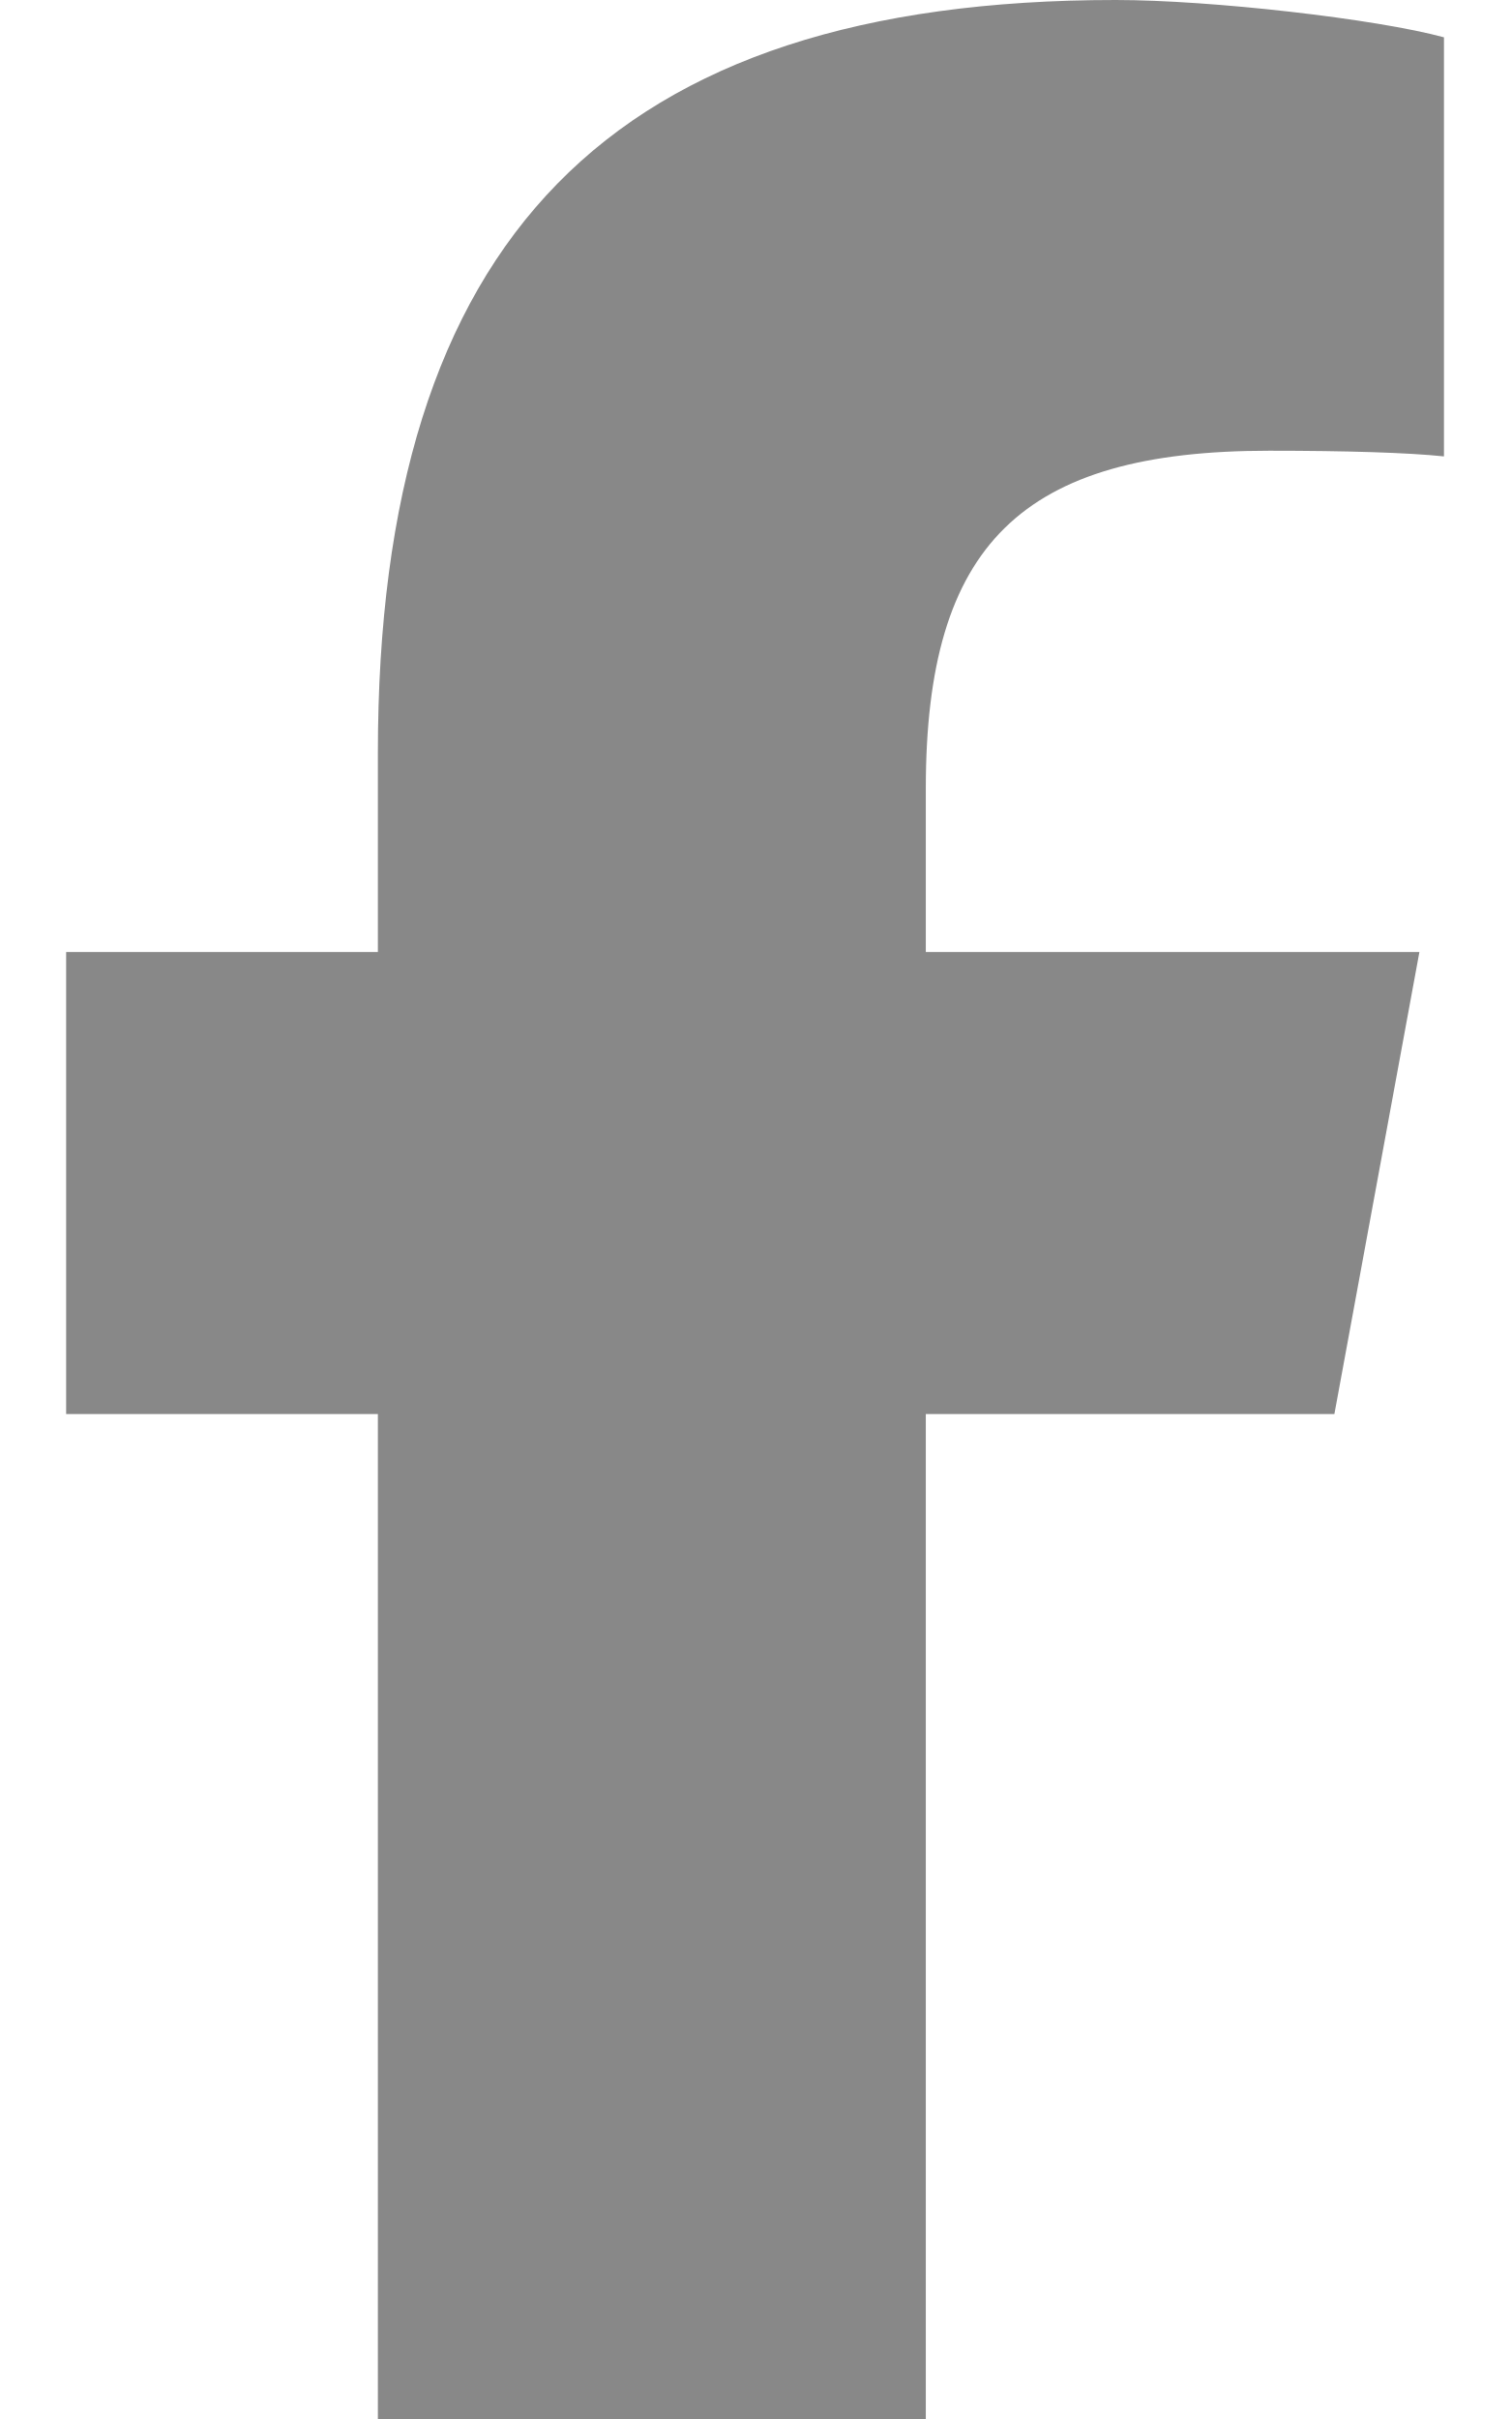
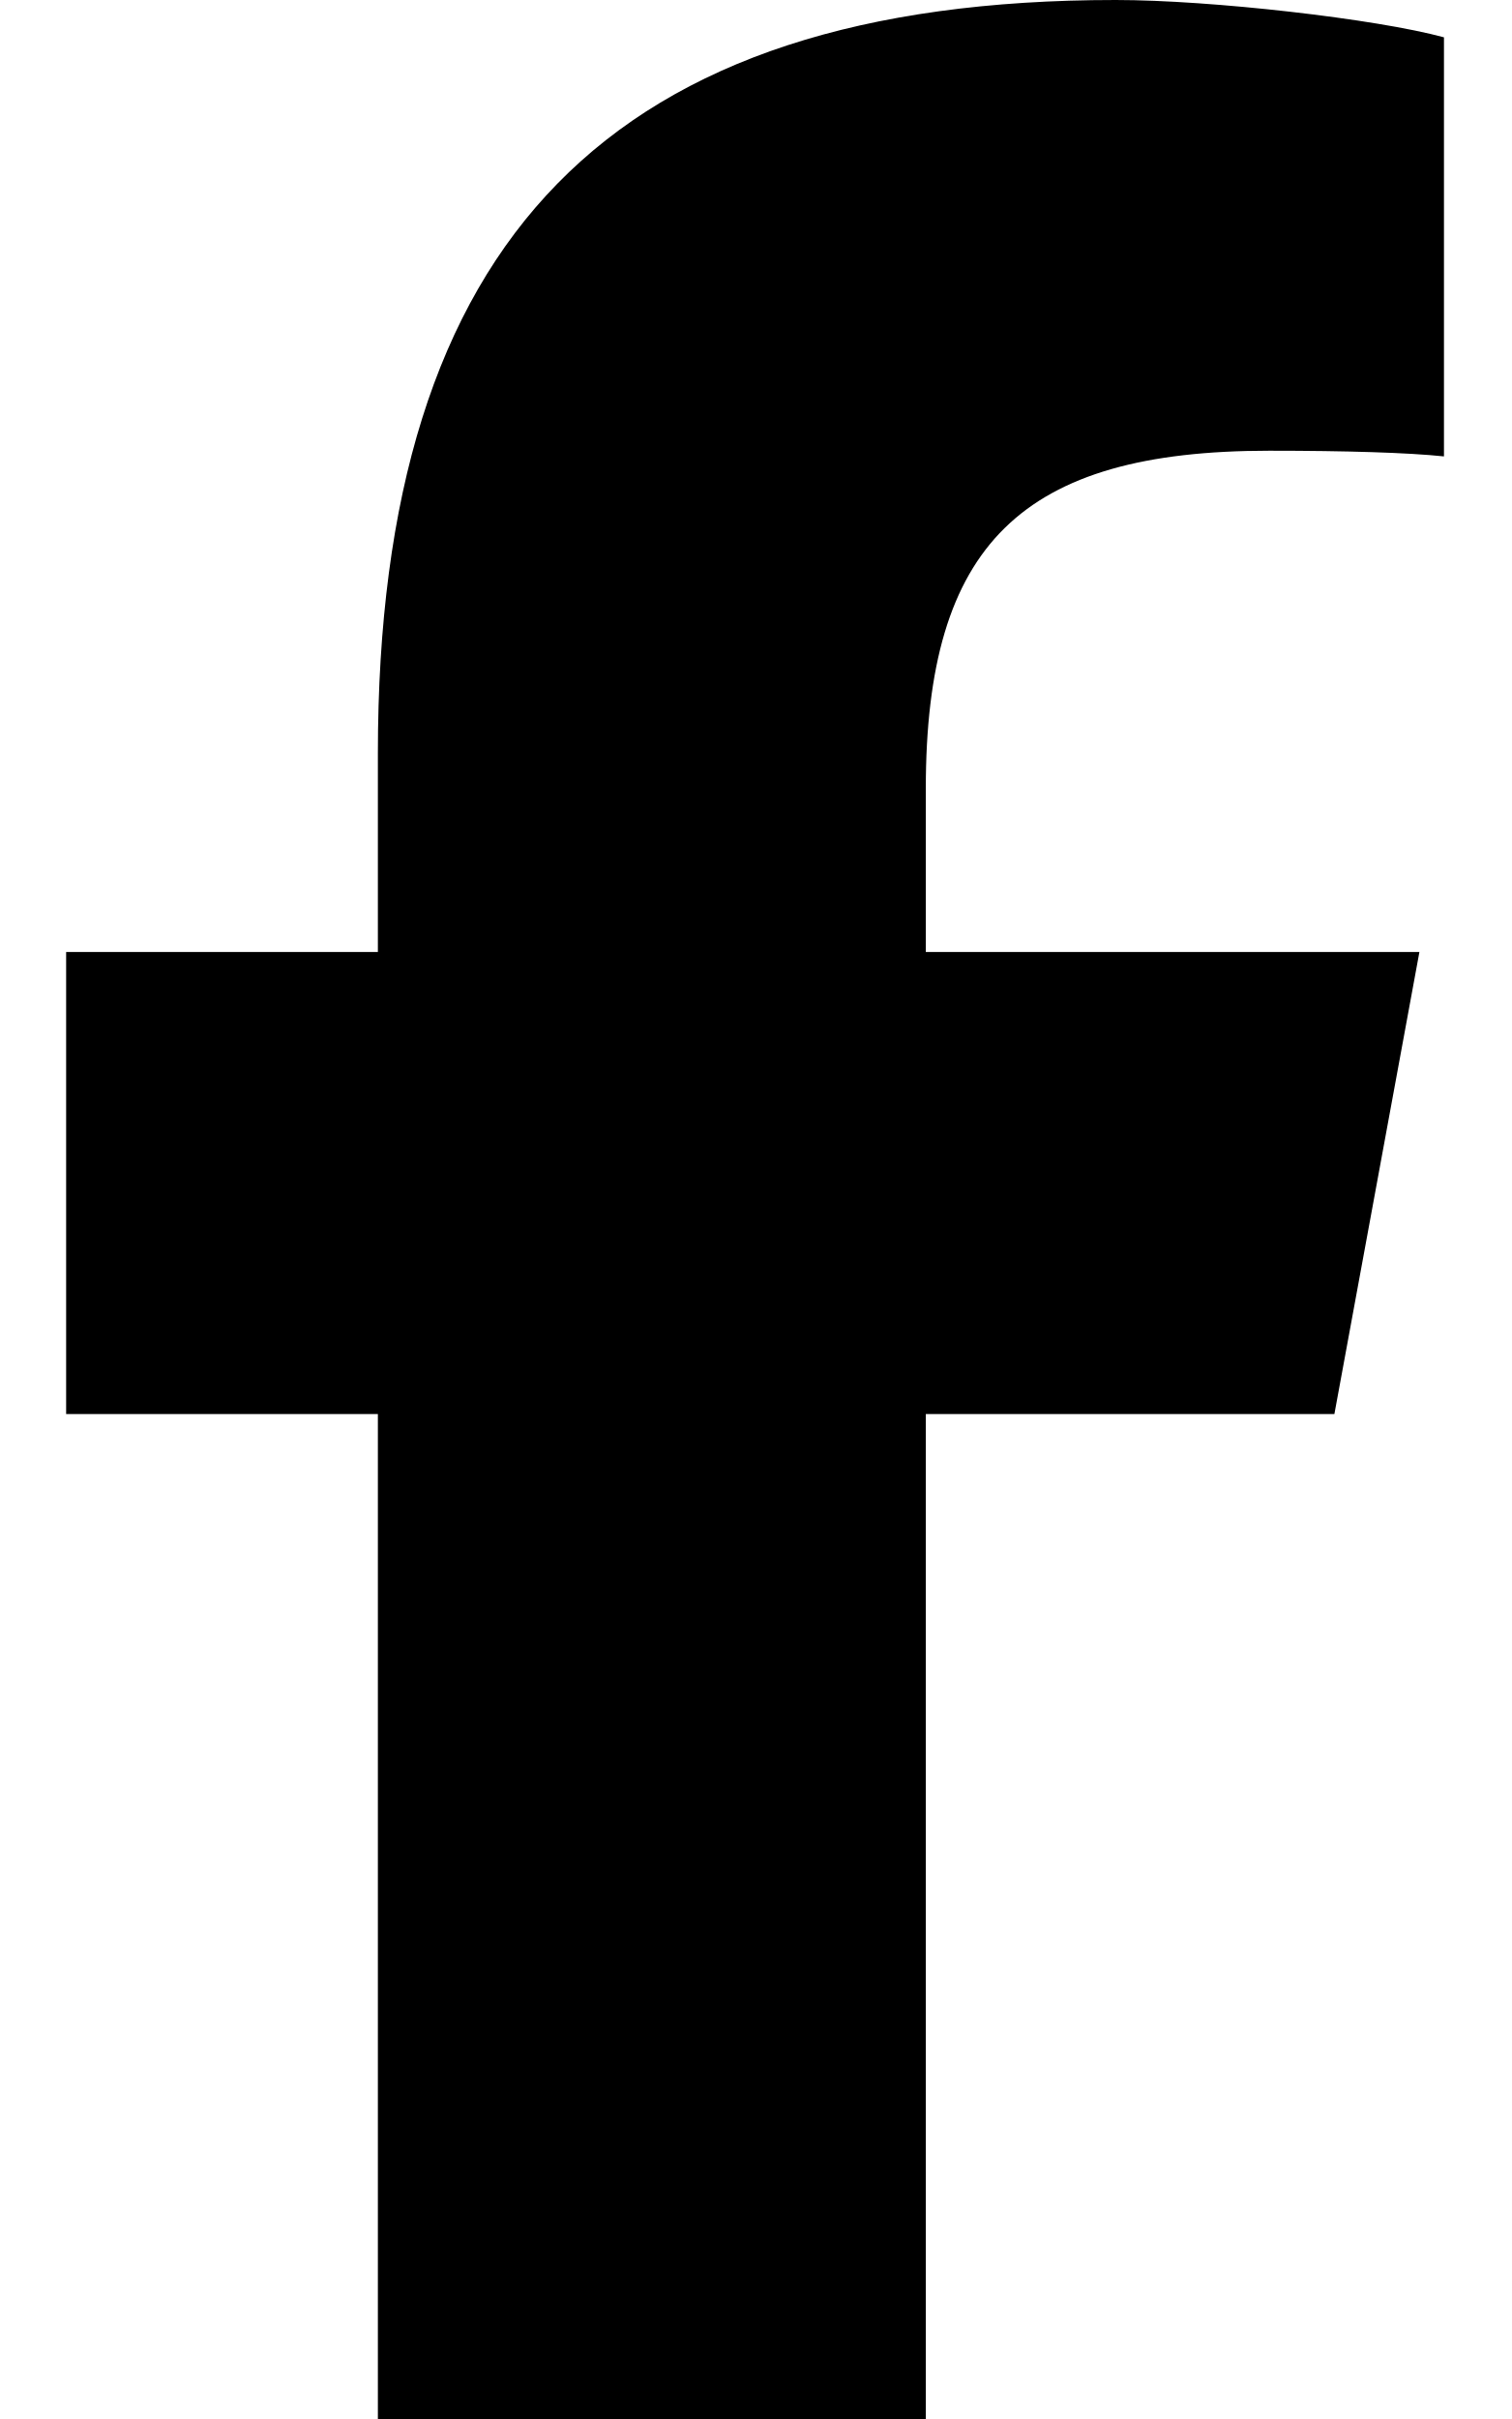
<svg xmlns="http://www.w3.org/2000/svg" viewBox="0 0 320 512">
-   <path fill="#888888" d="M80 299.3V512H196V299.3h86.5l18-97.8H196V166.9c0-51.7 20.3-71.5 72.7-71.5c16.3 0 29.4 .4 37 1.2V7.9C291.4 4 256.4 0 236.2 0C129.3 0 80 50.5 80 159.4v42.1H14v97.8H80z" />
+   <path fill="#000000" d="M80 299.3V512H196V299.3h86.5l18-97.8H196V166.9c0-51.7 20.3-71.5 72.7-71.5c16.3 0 29.4 .4 37 1.2V7.9C291.4 4 256.4 0 236.2 0C129.3 0 80 50.5 80 159.4v42.1H14v97.8H80z" />
</svg>
